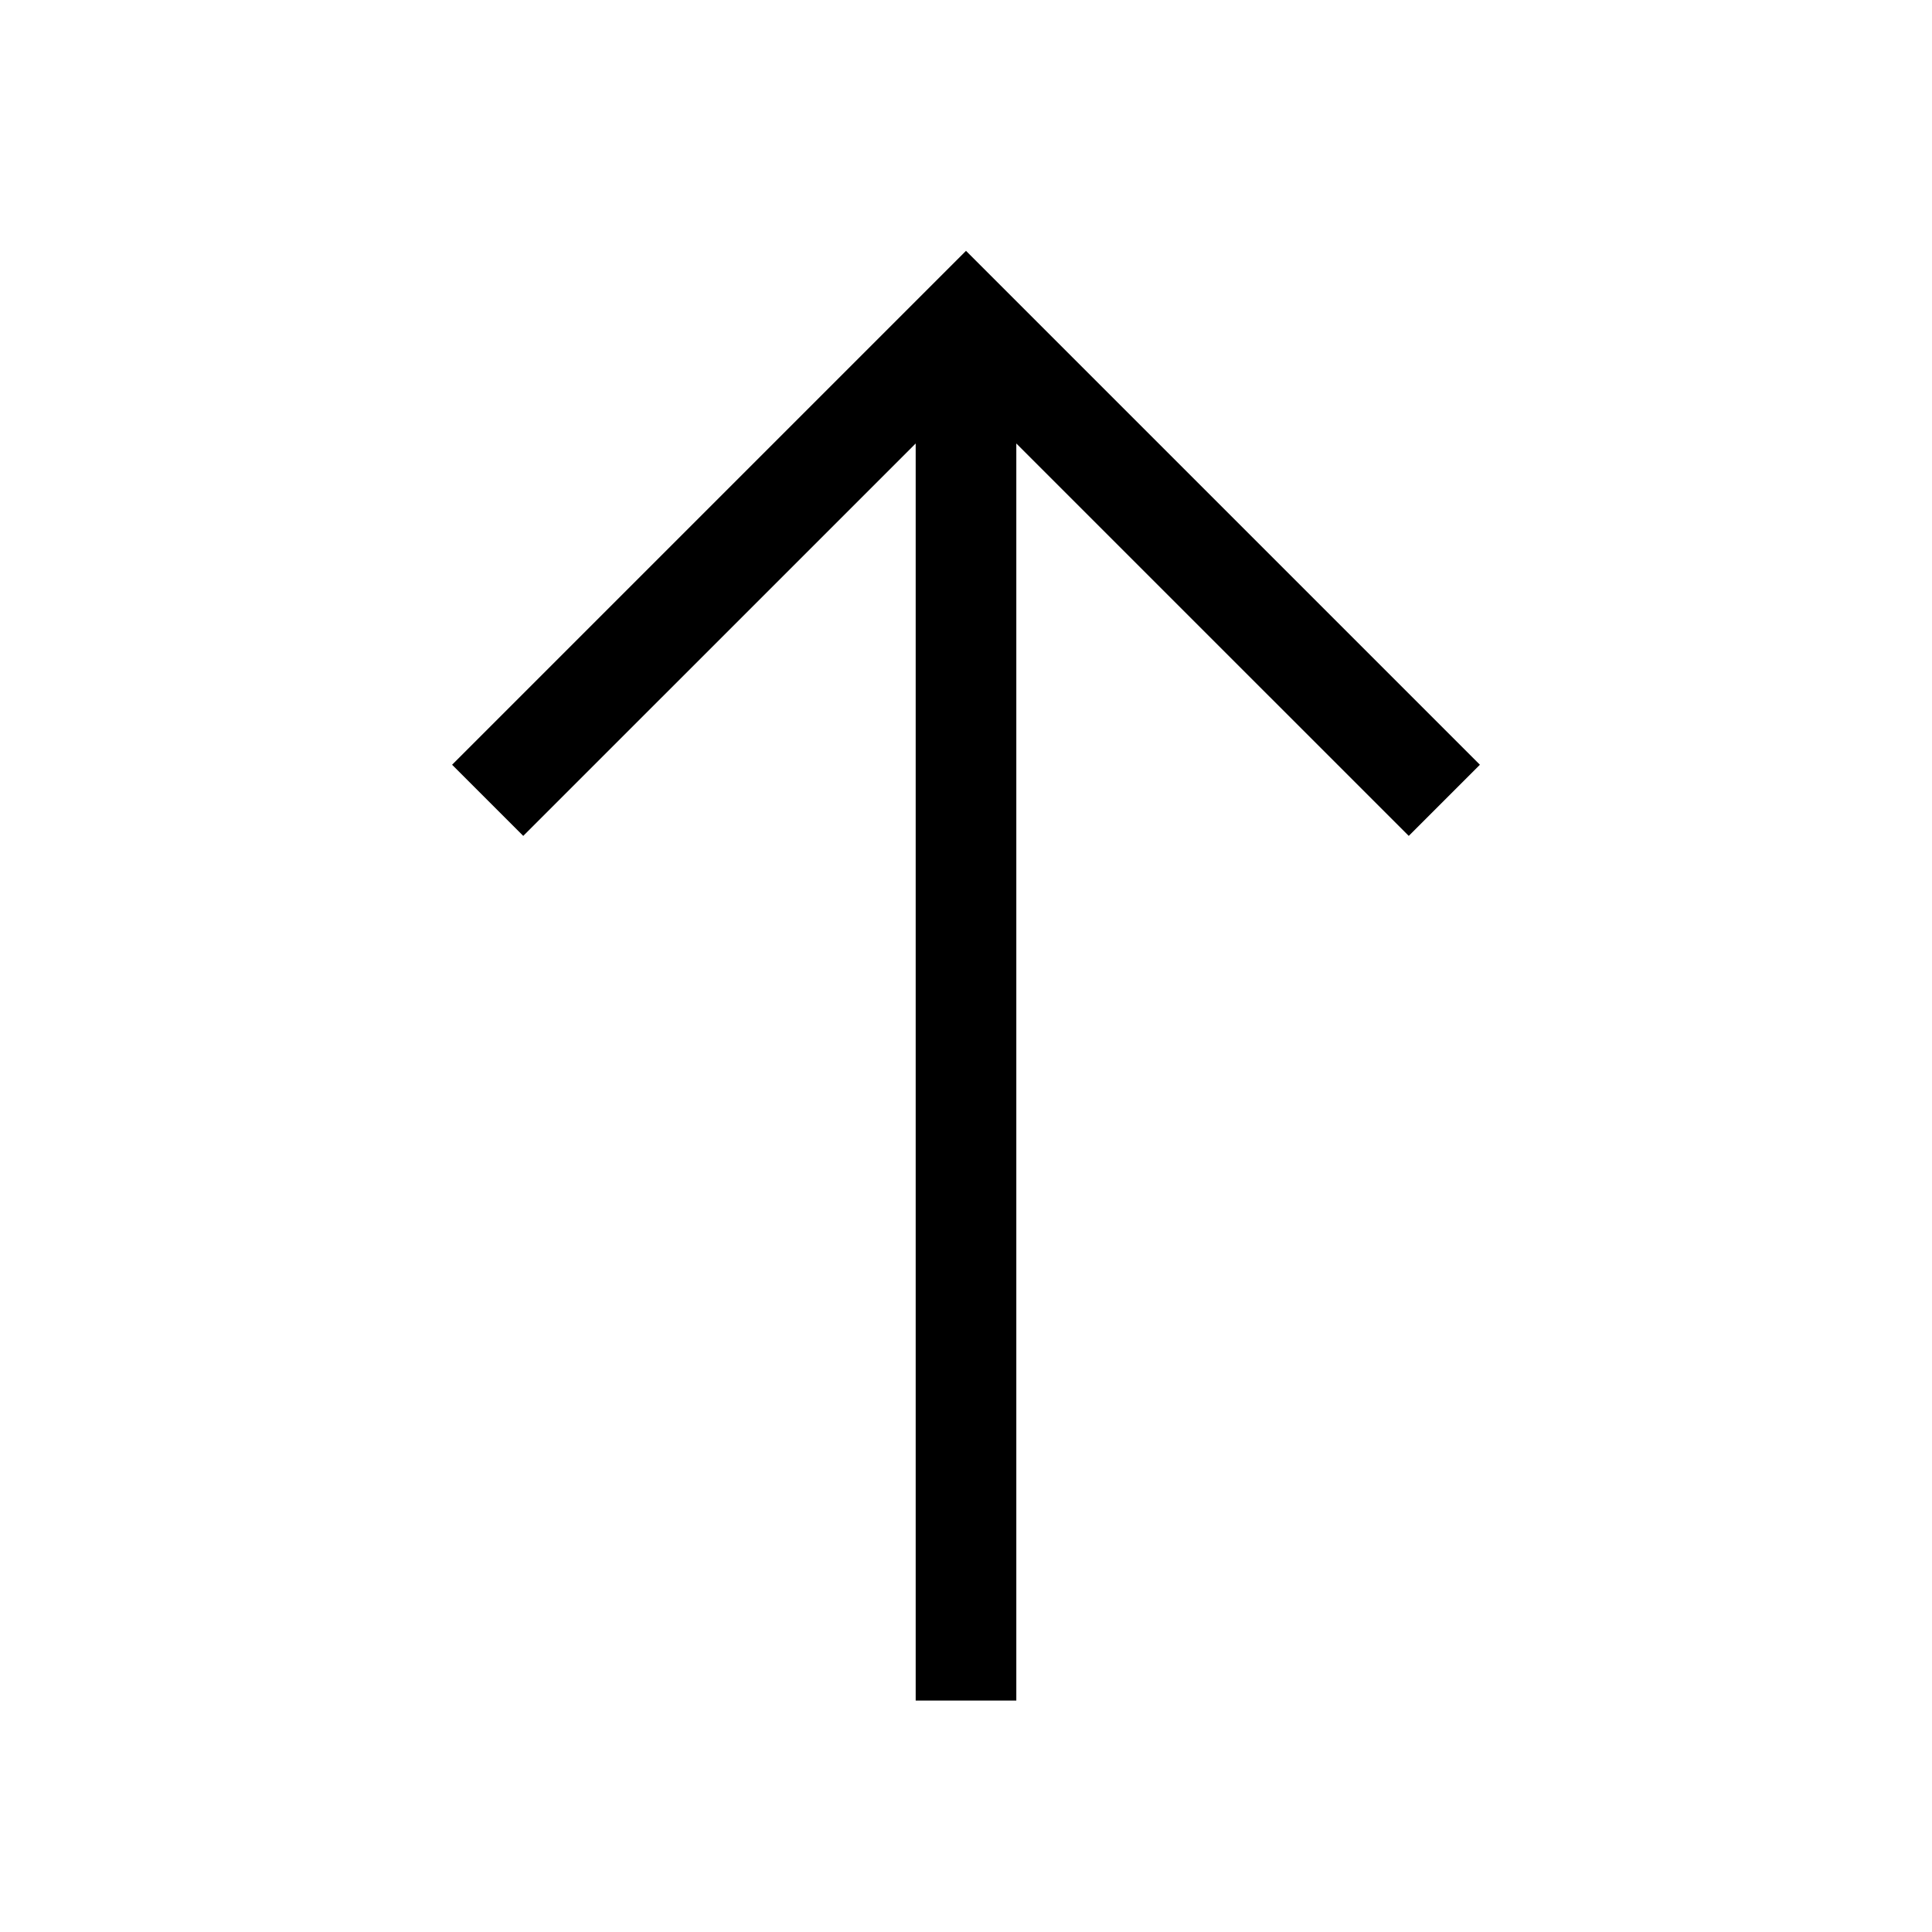
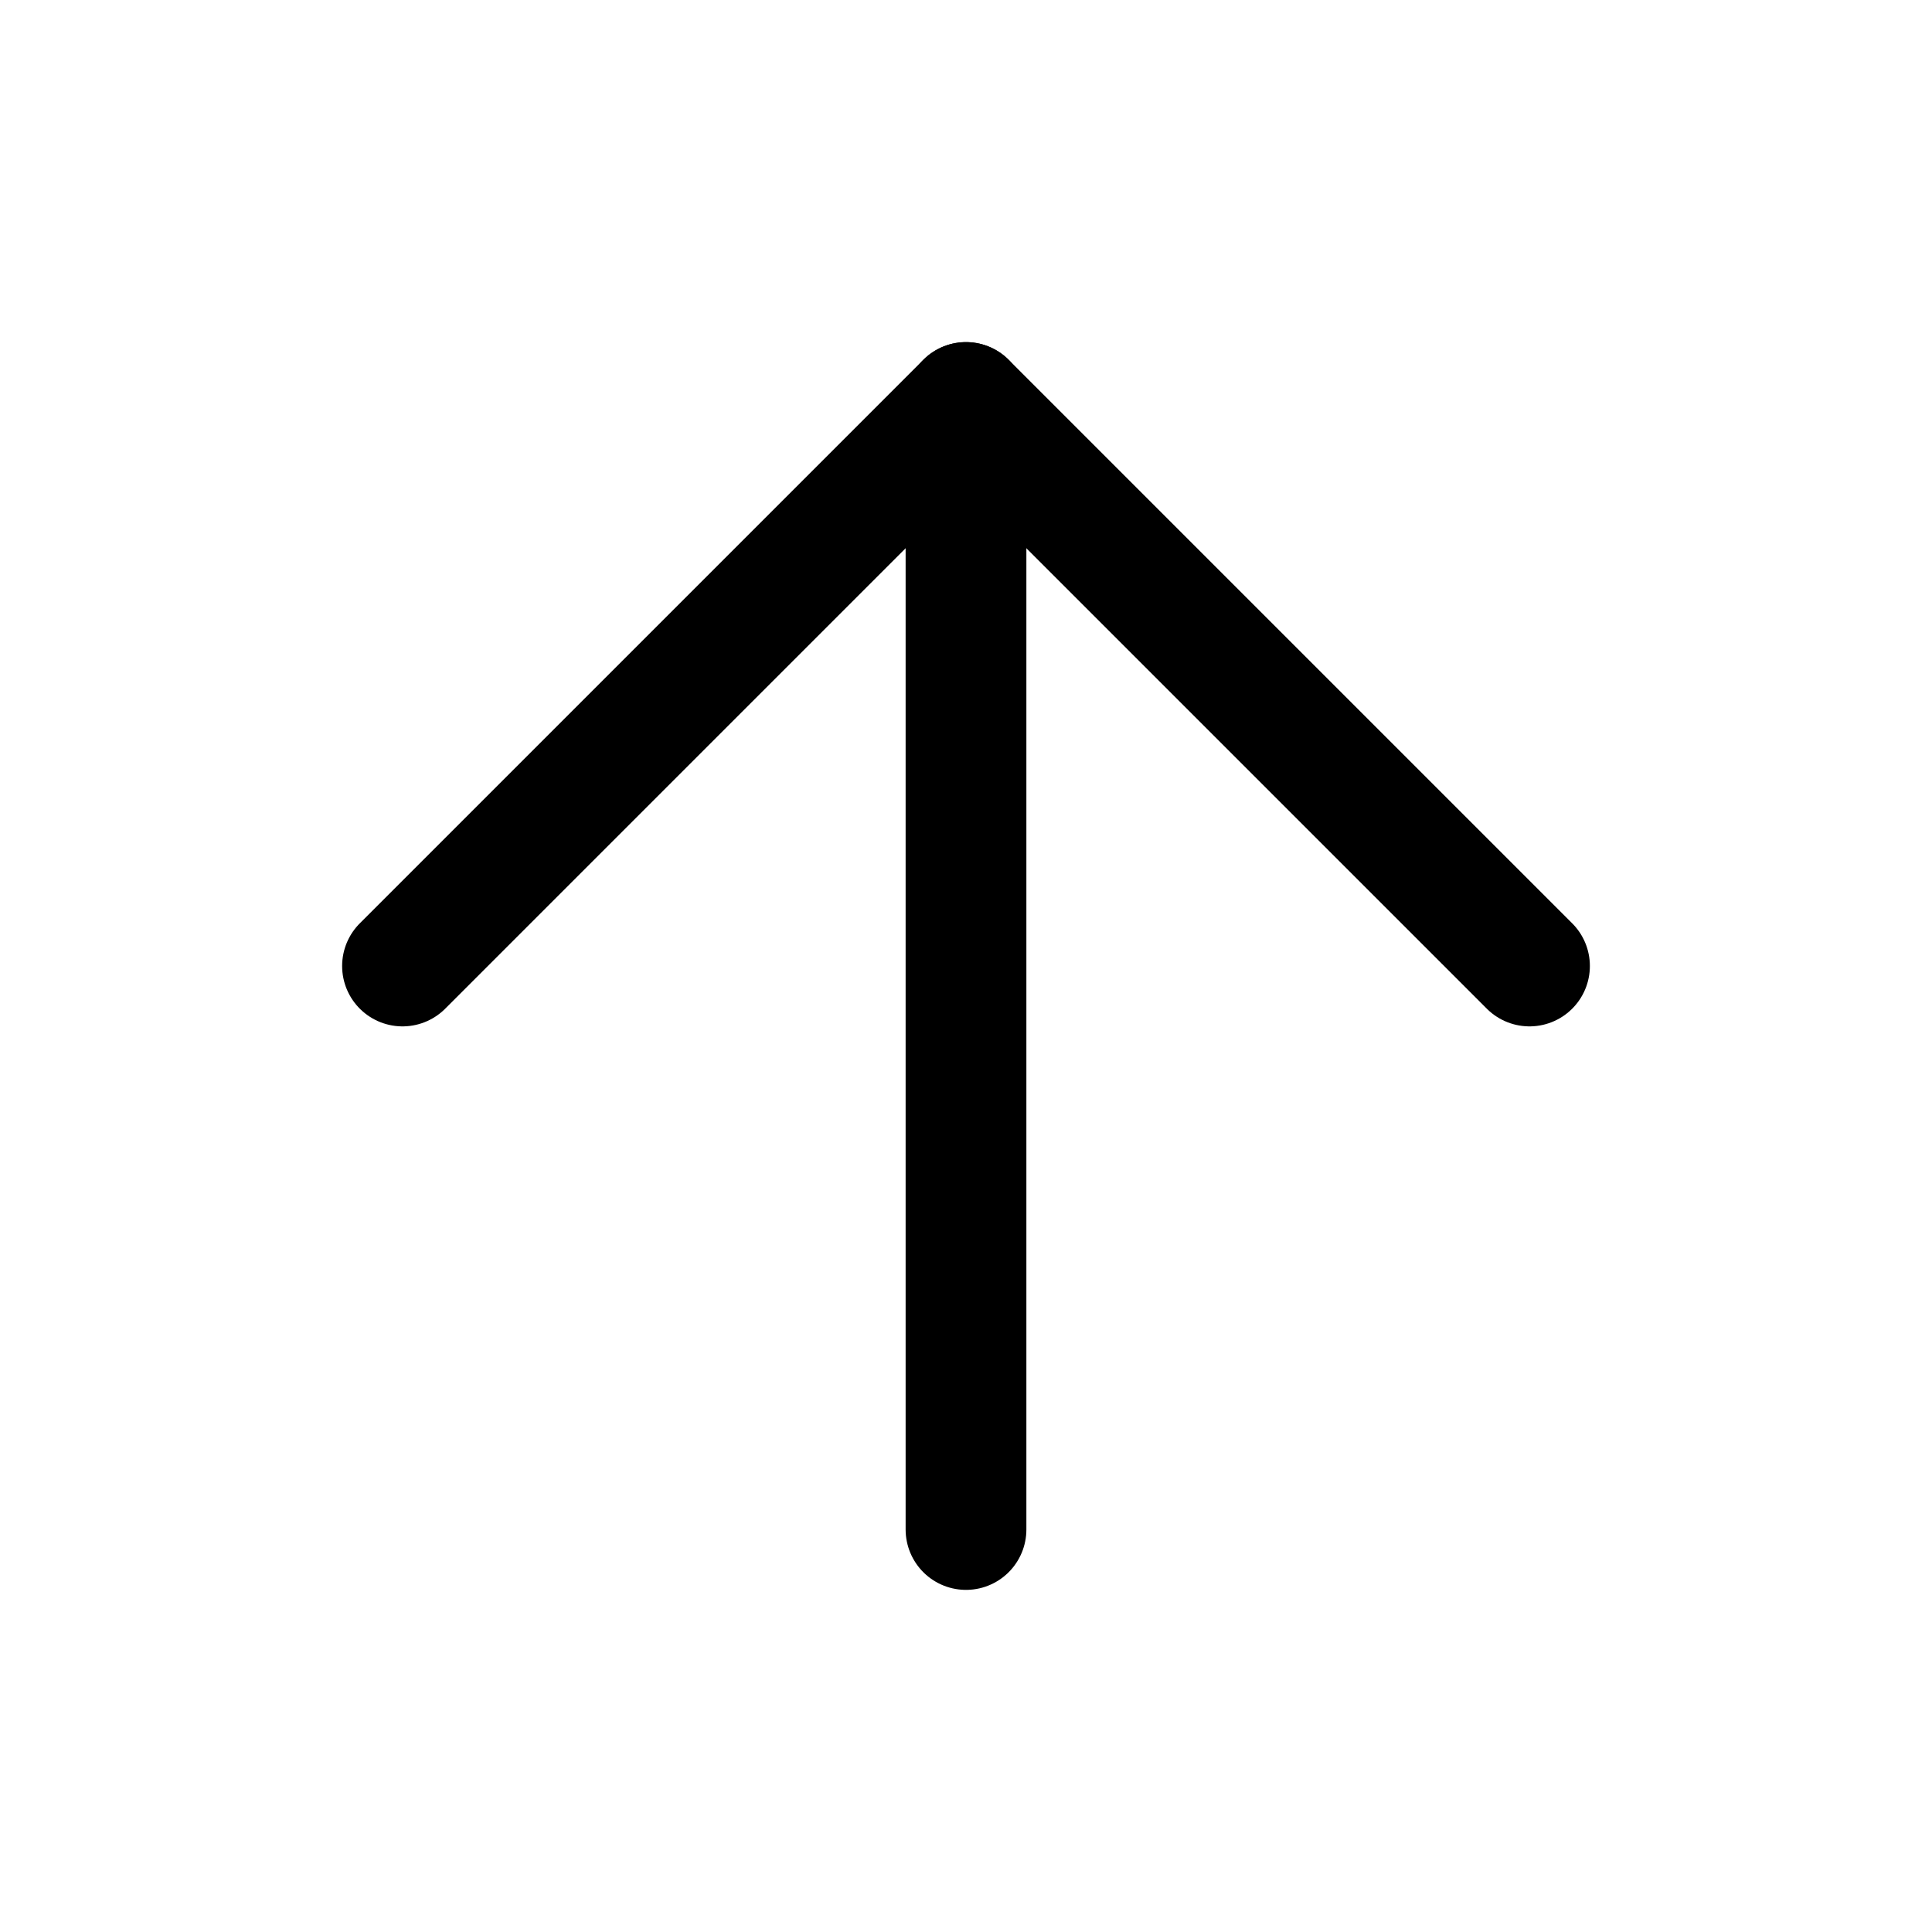
- <svg xmlns="http://www.w3.org/2000/svg" viewBox="0 0 24 24" fill="none" stroke="currentColor" stroke-width="1.25" stroke-linecap="square" stroke-linejoin="miter">
-   <path d="M12 20.5V5M6.5 9.5L12 4l5.5 5.5" />
+ <svg xmlns="http://www.w3.org/2000/svg" viewBox="0 0 24 24" fill="none" stroke="currentColor" stroke-width="1.5" stroke-linecap="round" stroke-linejoin="round">
+   <path d="m5 12 7-7 7 7" />
+   <path d="M12 19V5" />
</svg>
